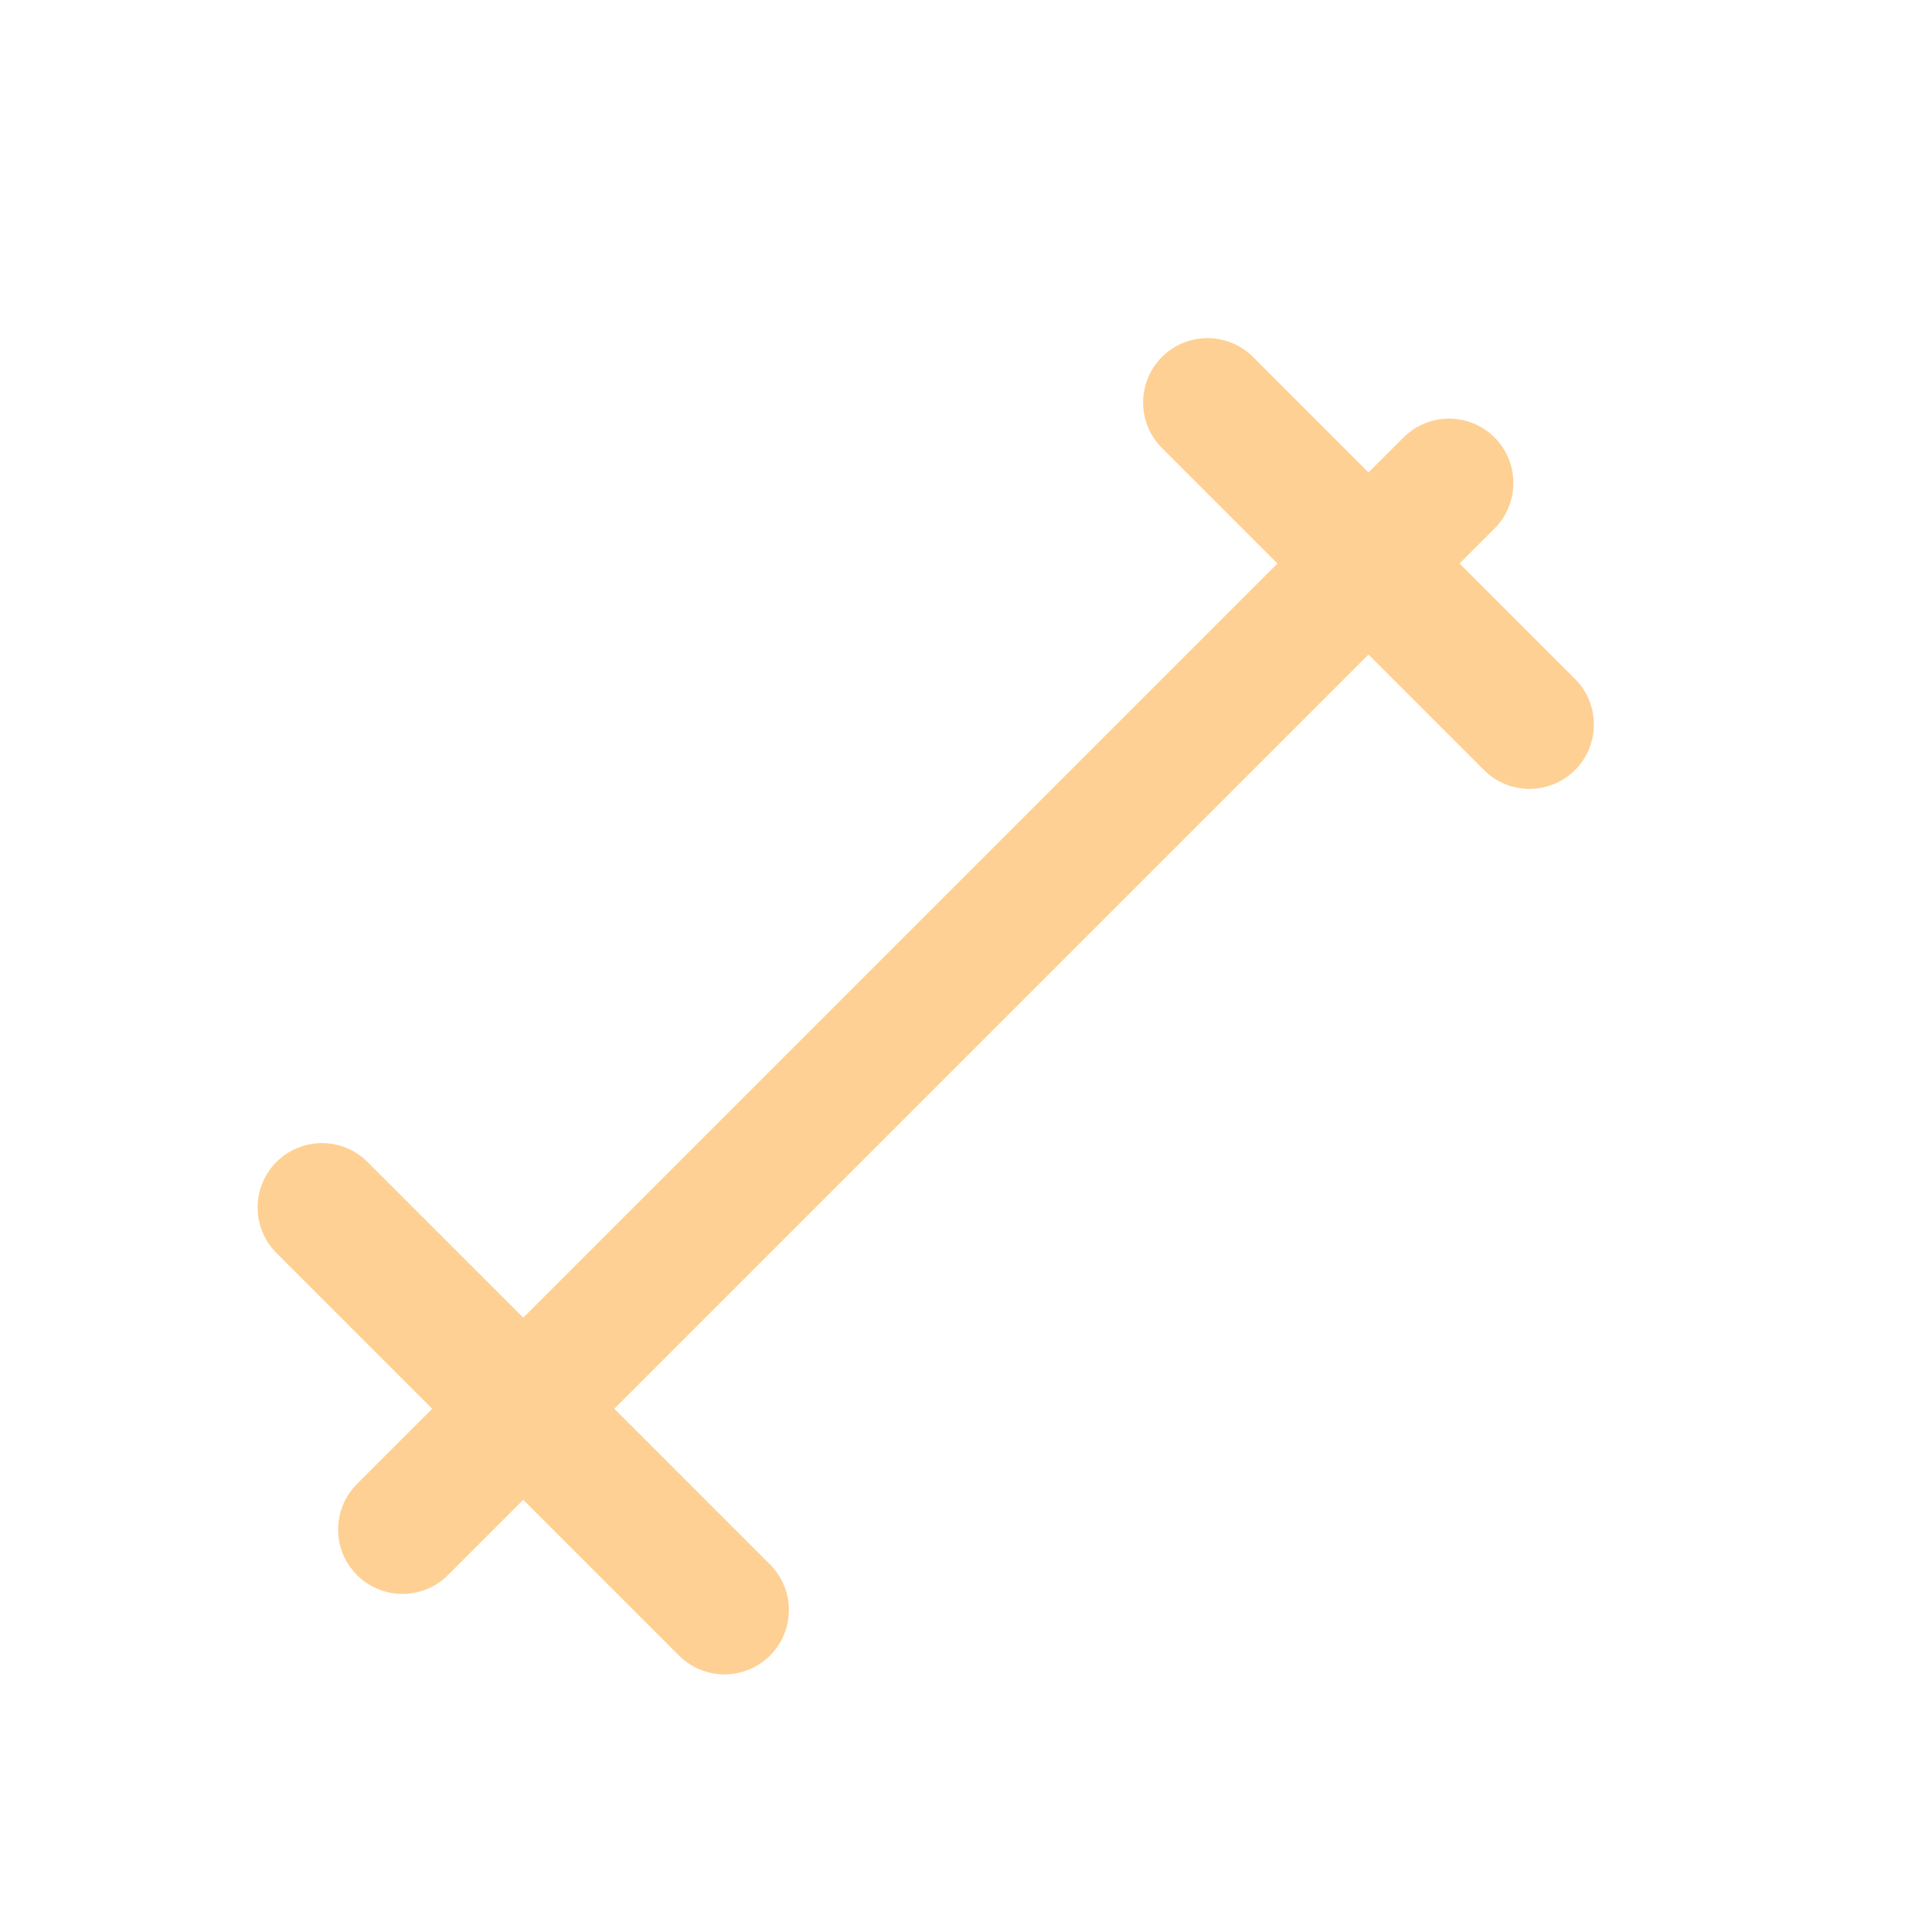
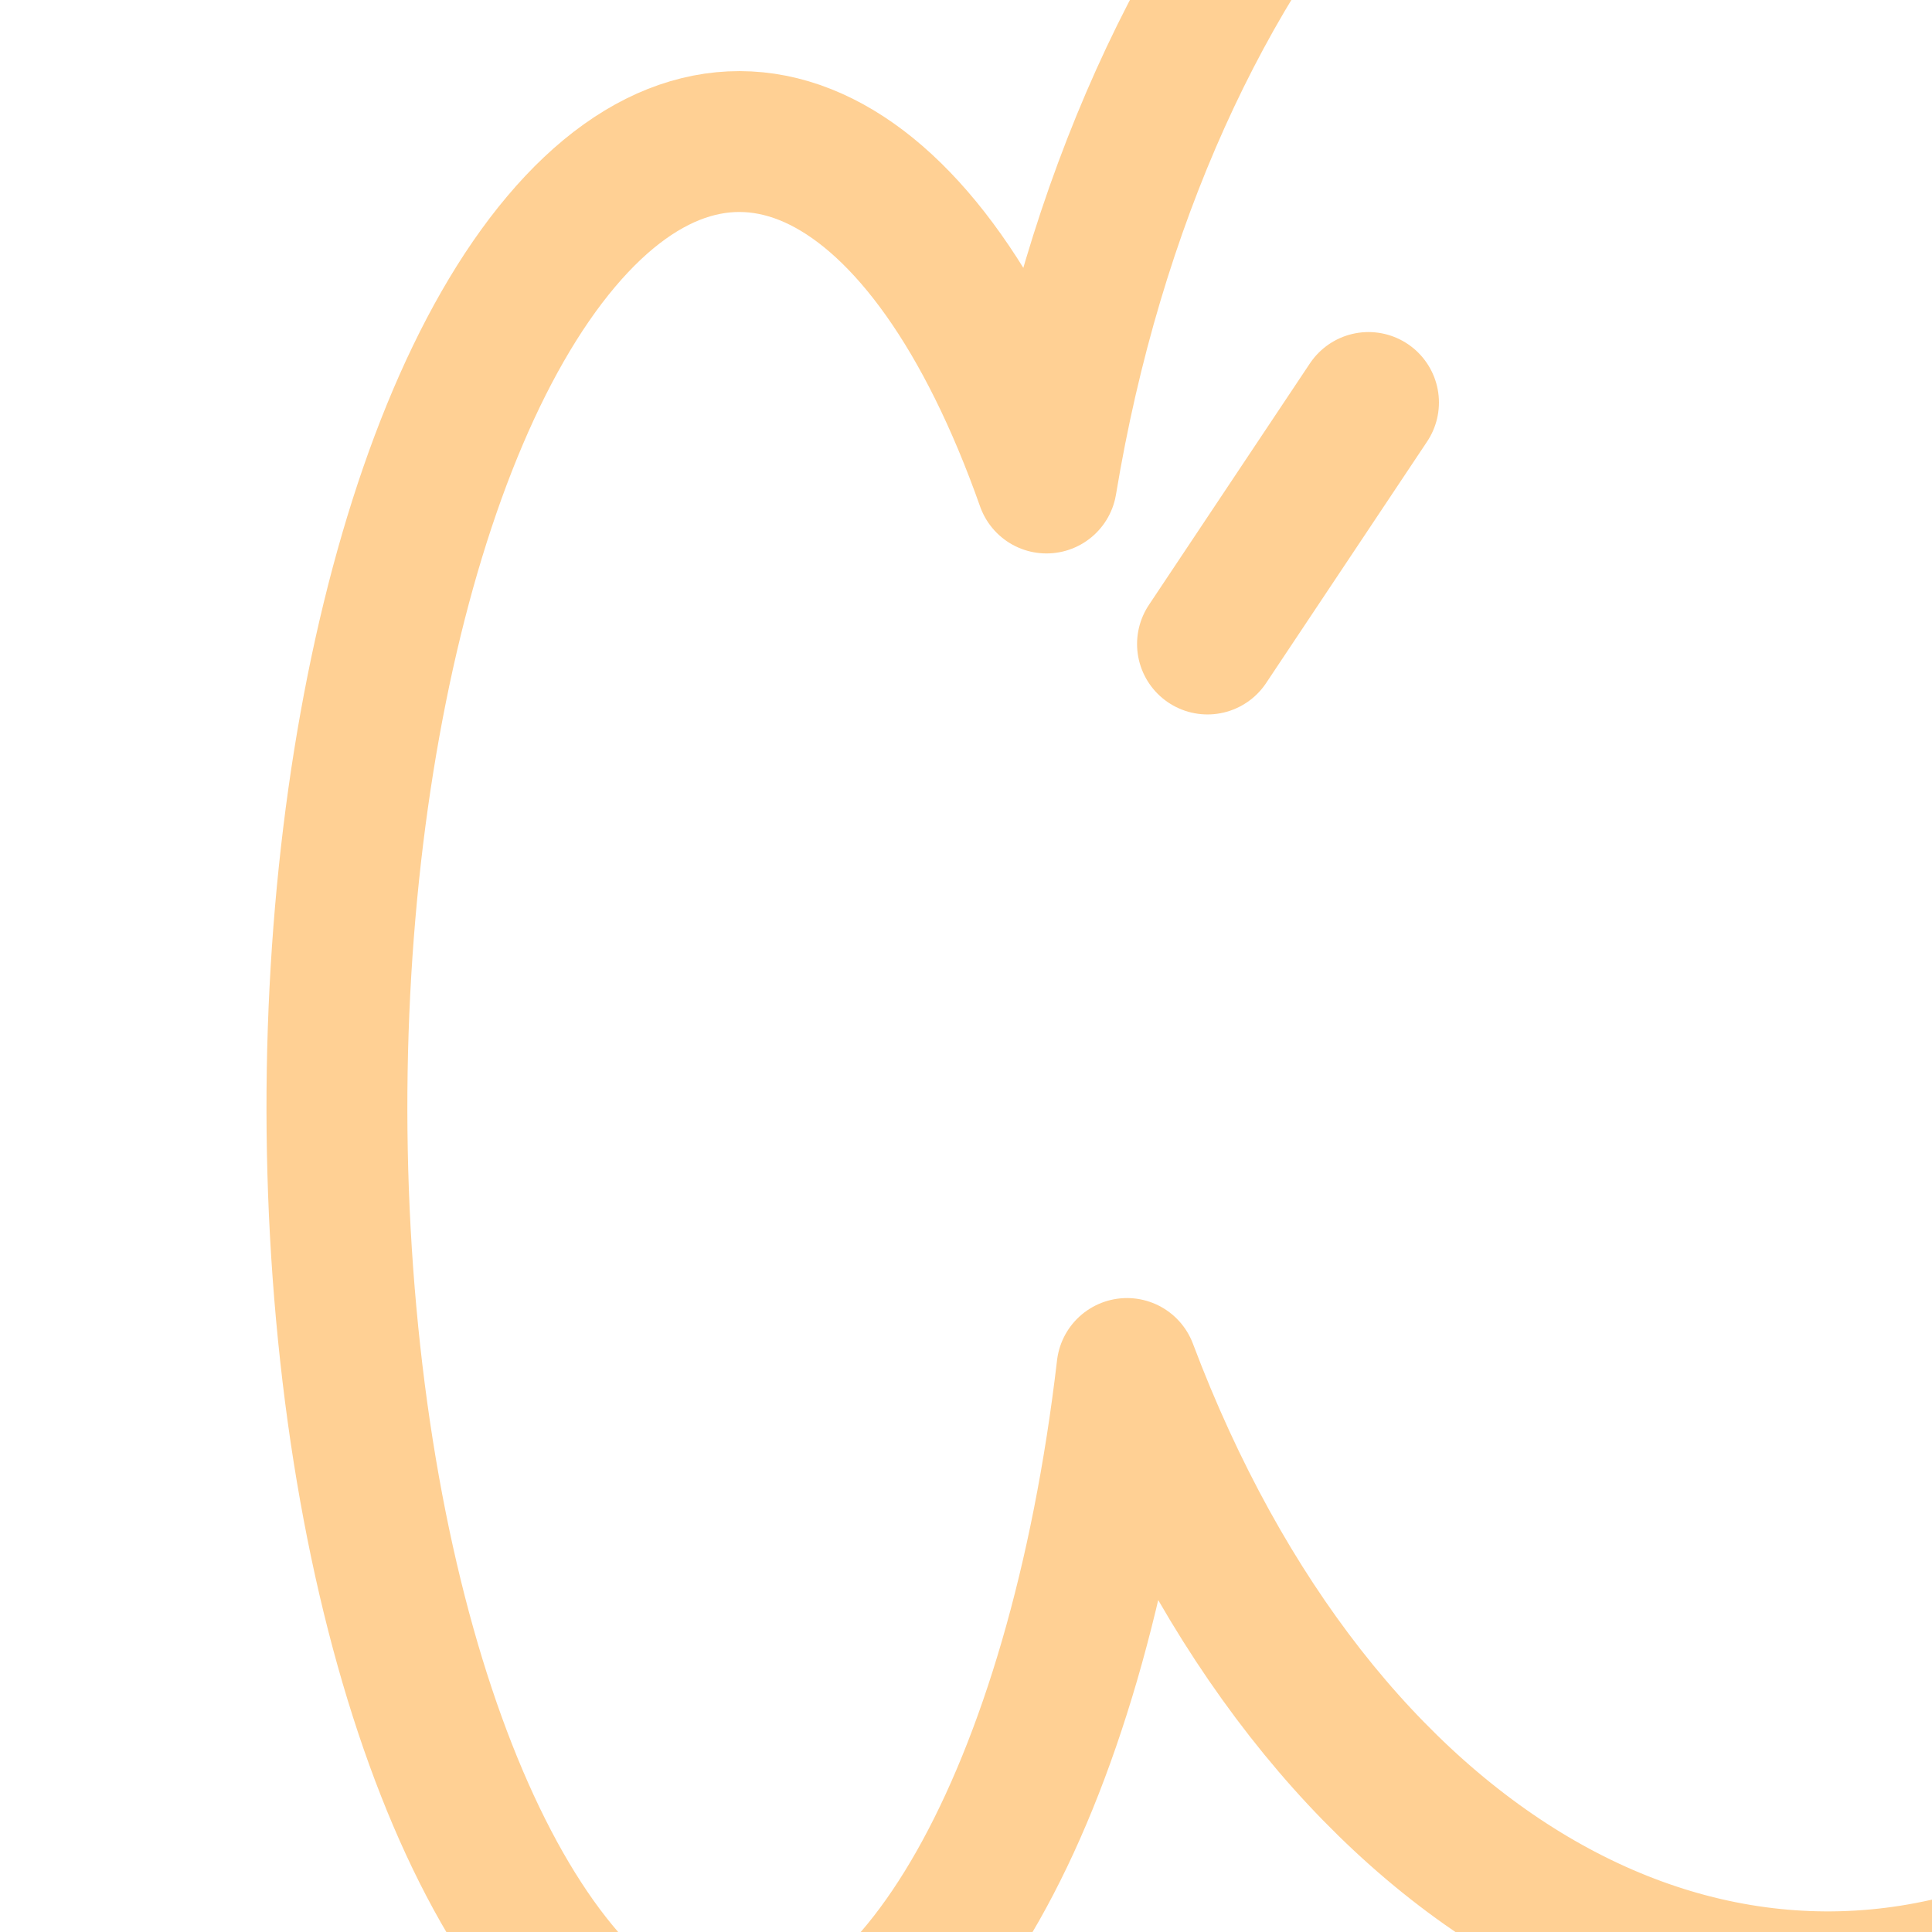
- <svg xmlns="http://www.w3.org/2000/svg" viewBox="0 0 24 24" fill="none" stroke="#ffd094" stroke-width="1.6" stroke-linecap="round" stroke-linejoin="round">
-   <path d="M5 19 18 6m-3-1 4 4M4 15l5 5" />
+ <svg xmlns="http://www.w3.org/2000/svg" viewBox="0 0 24 24" fill="none" stroke="#ffd094" stroke-width="1.75" stroke-linecap="round" stroke-linejoin="round">
+   <path d="M14 17 A10 15 0 1 0 13 6 A5 12 0 1 0 14 17 M17 5 L15 8" />
</svg>
